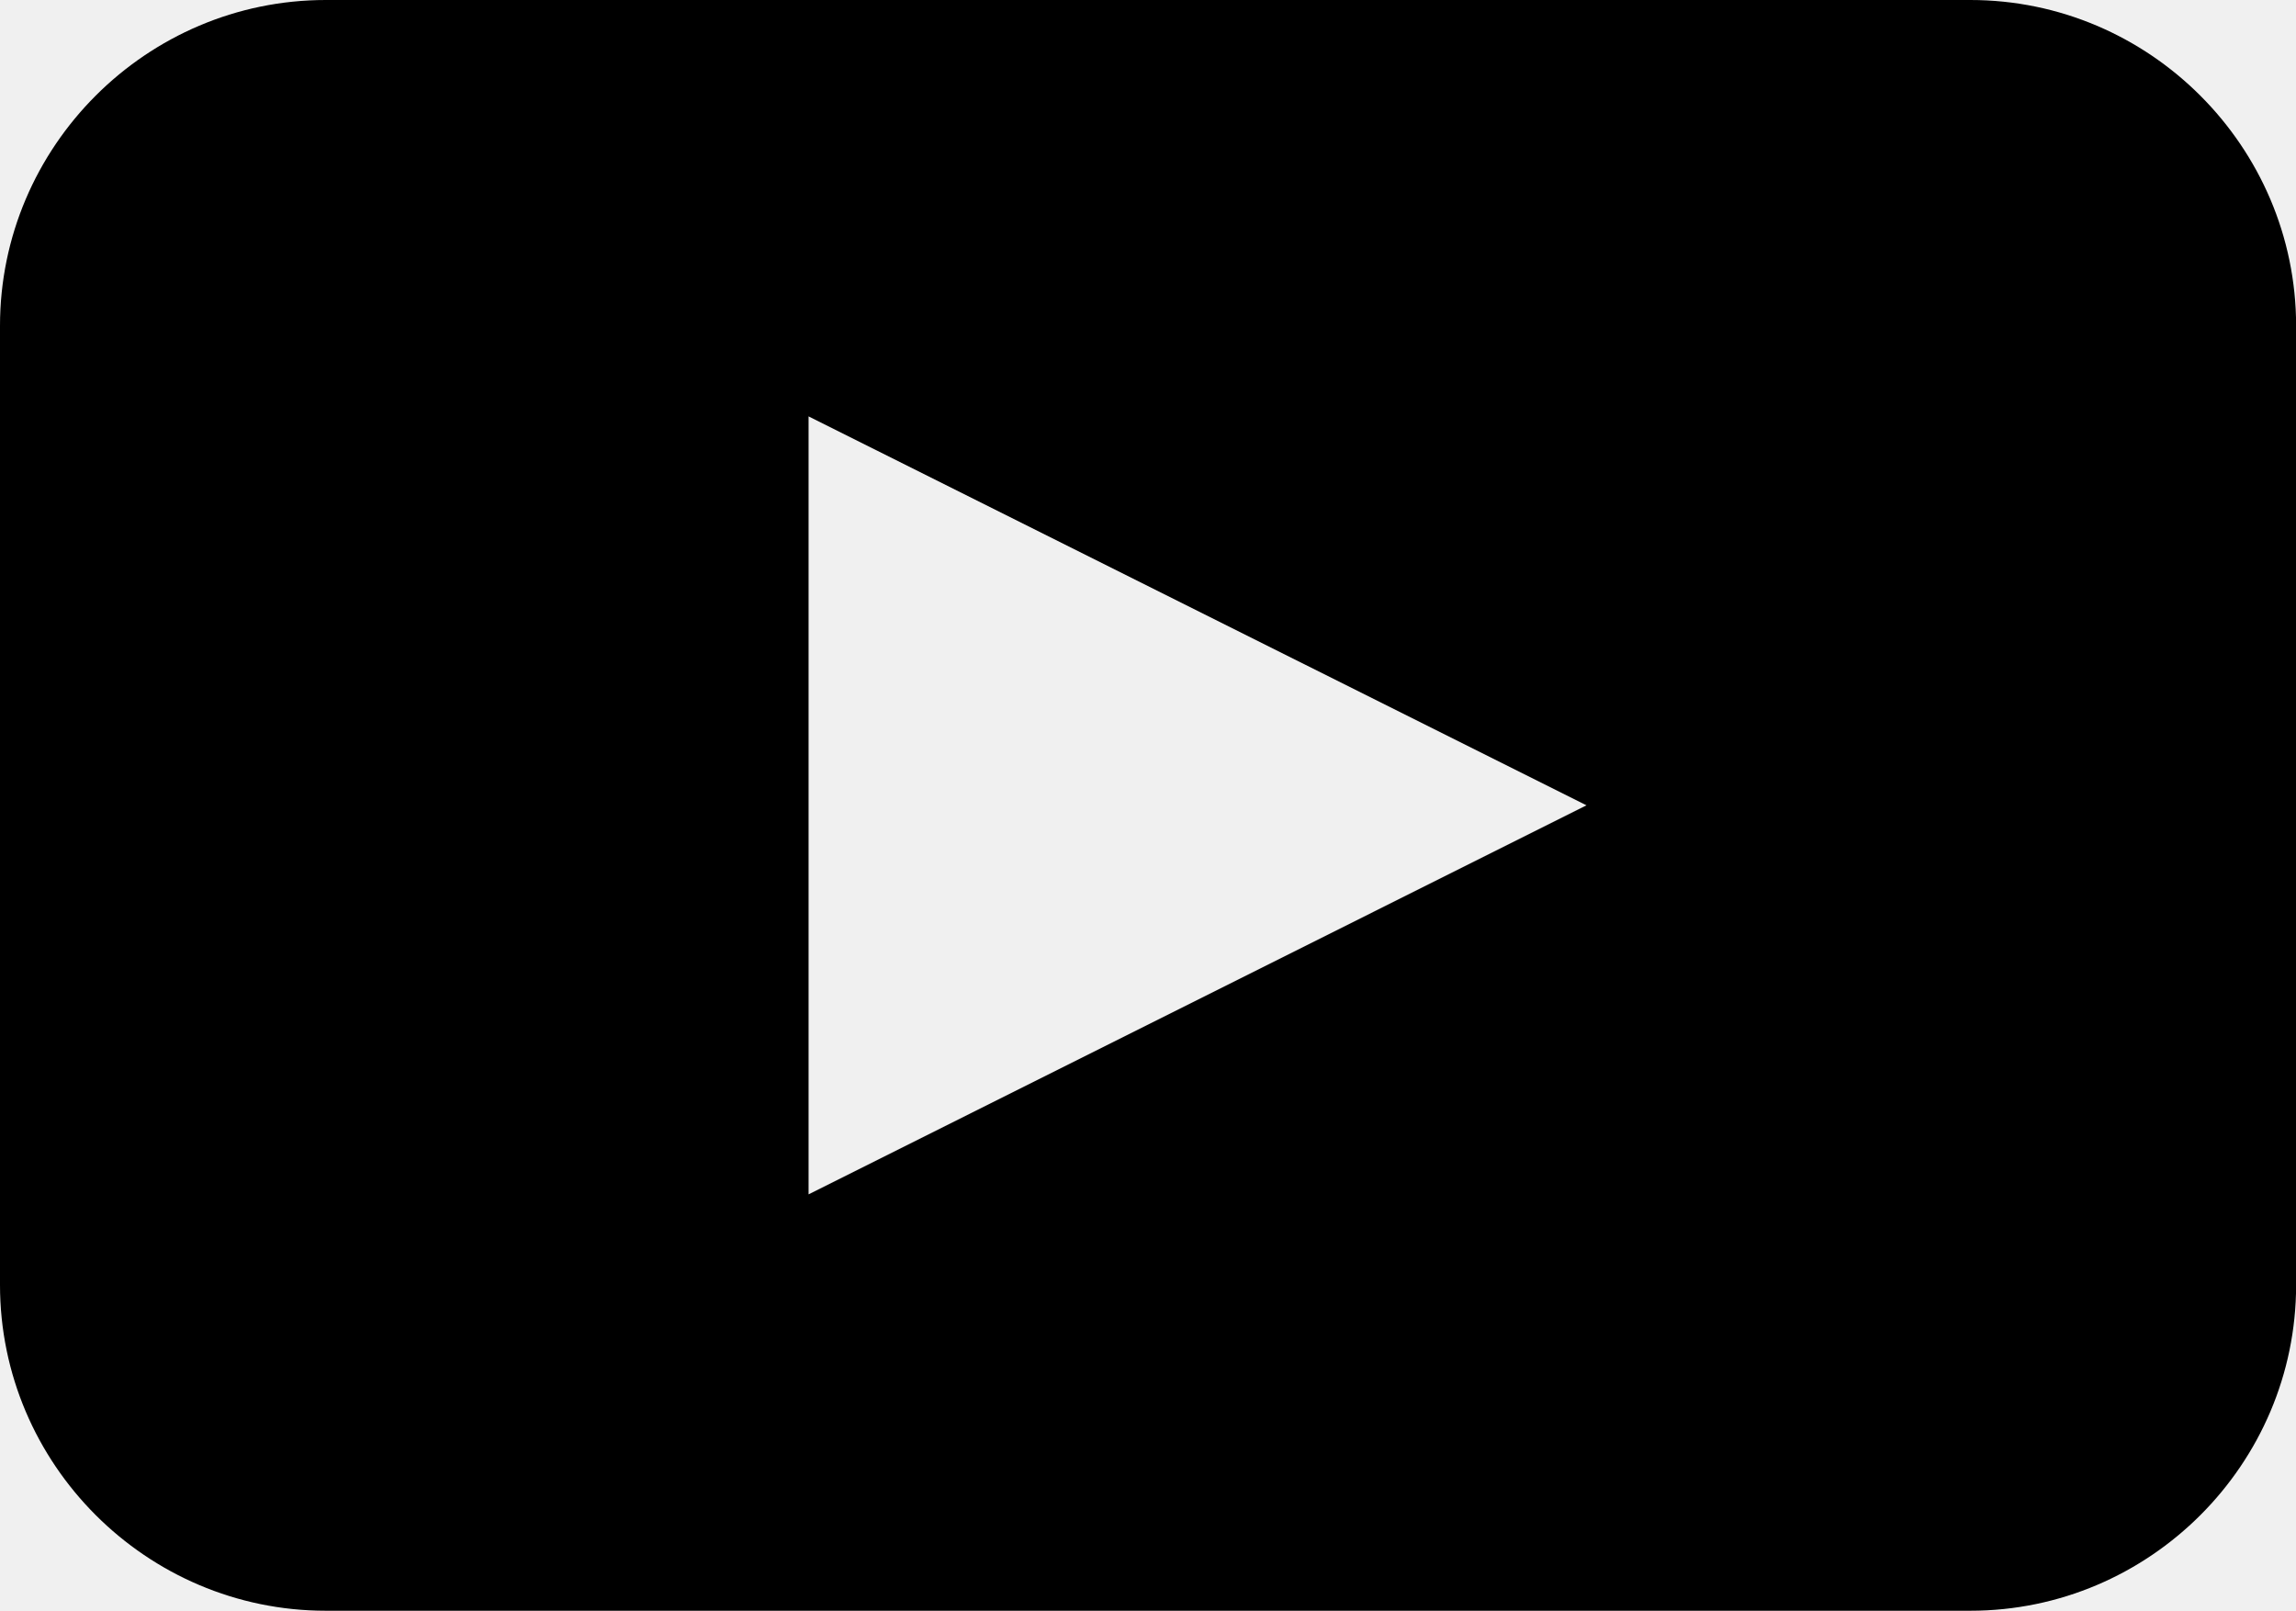
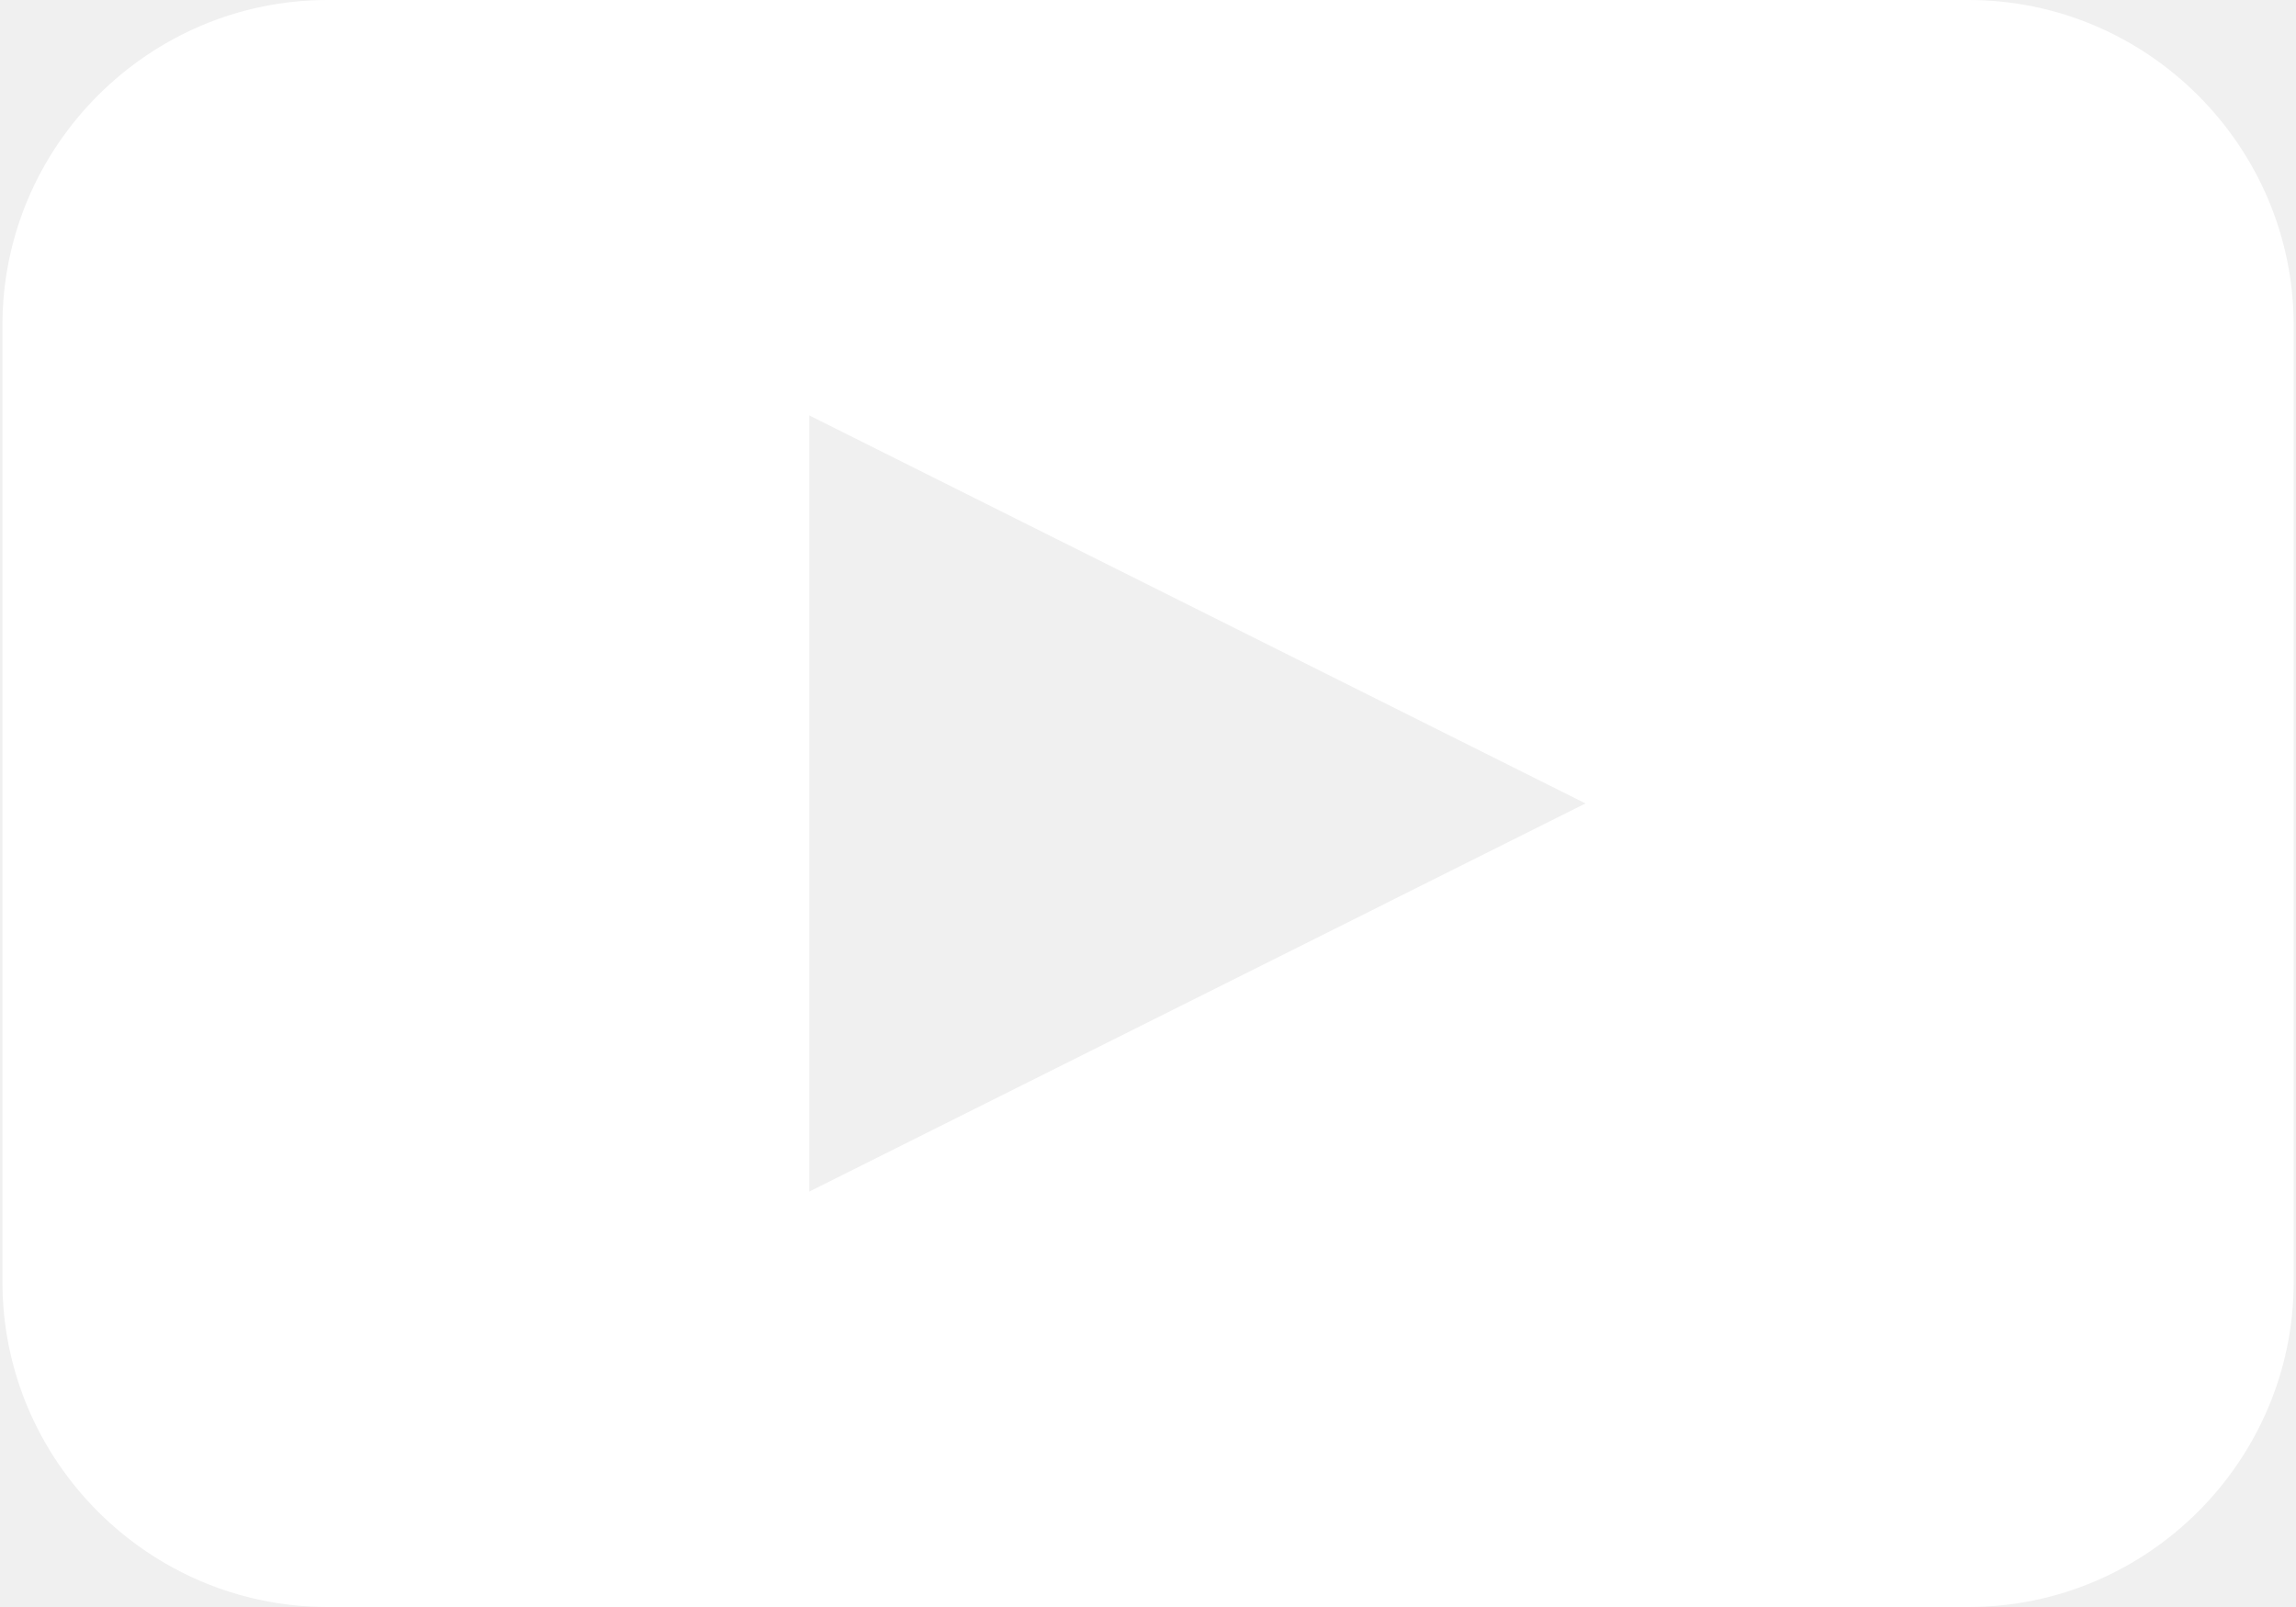
- <svg xmlns="http://www.w3.org/2000/svg" version="1.0" id="Layer_1" x="0px" y="0px" width="19.979px" height="14.015px" viewBox="0 0 19.979 14.015" enable-background="new 0 0 19.979 14.015" xml:space="preserve">
+ <svg xmlns="http://www.w3.org/2000/svg" version="1.0" id="Layer_1" x="0px" y="0px" width="20px" height="14px" viewBox="0 0 19.979 14.015" enable-background="new 0 0 19.979 14.015" fill="#ffffff" xml:space="preserve">
  <path d="M17.145,0H2.835C1.275,0,0,1.275,0,2.835v8.345c0,1.56,1.275,2.835,2.835,2.835h14.31c1.56,0,2.835-1.275,2.835-2.835V2.835 C19.979,1.275,18.704,0,17.145,0z M7.036,10.392V3.623l6.769,3.384L7.036,10.392z" />
</svg>
